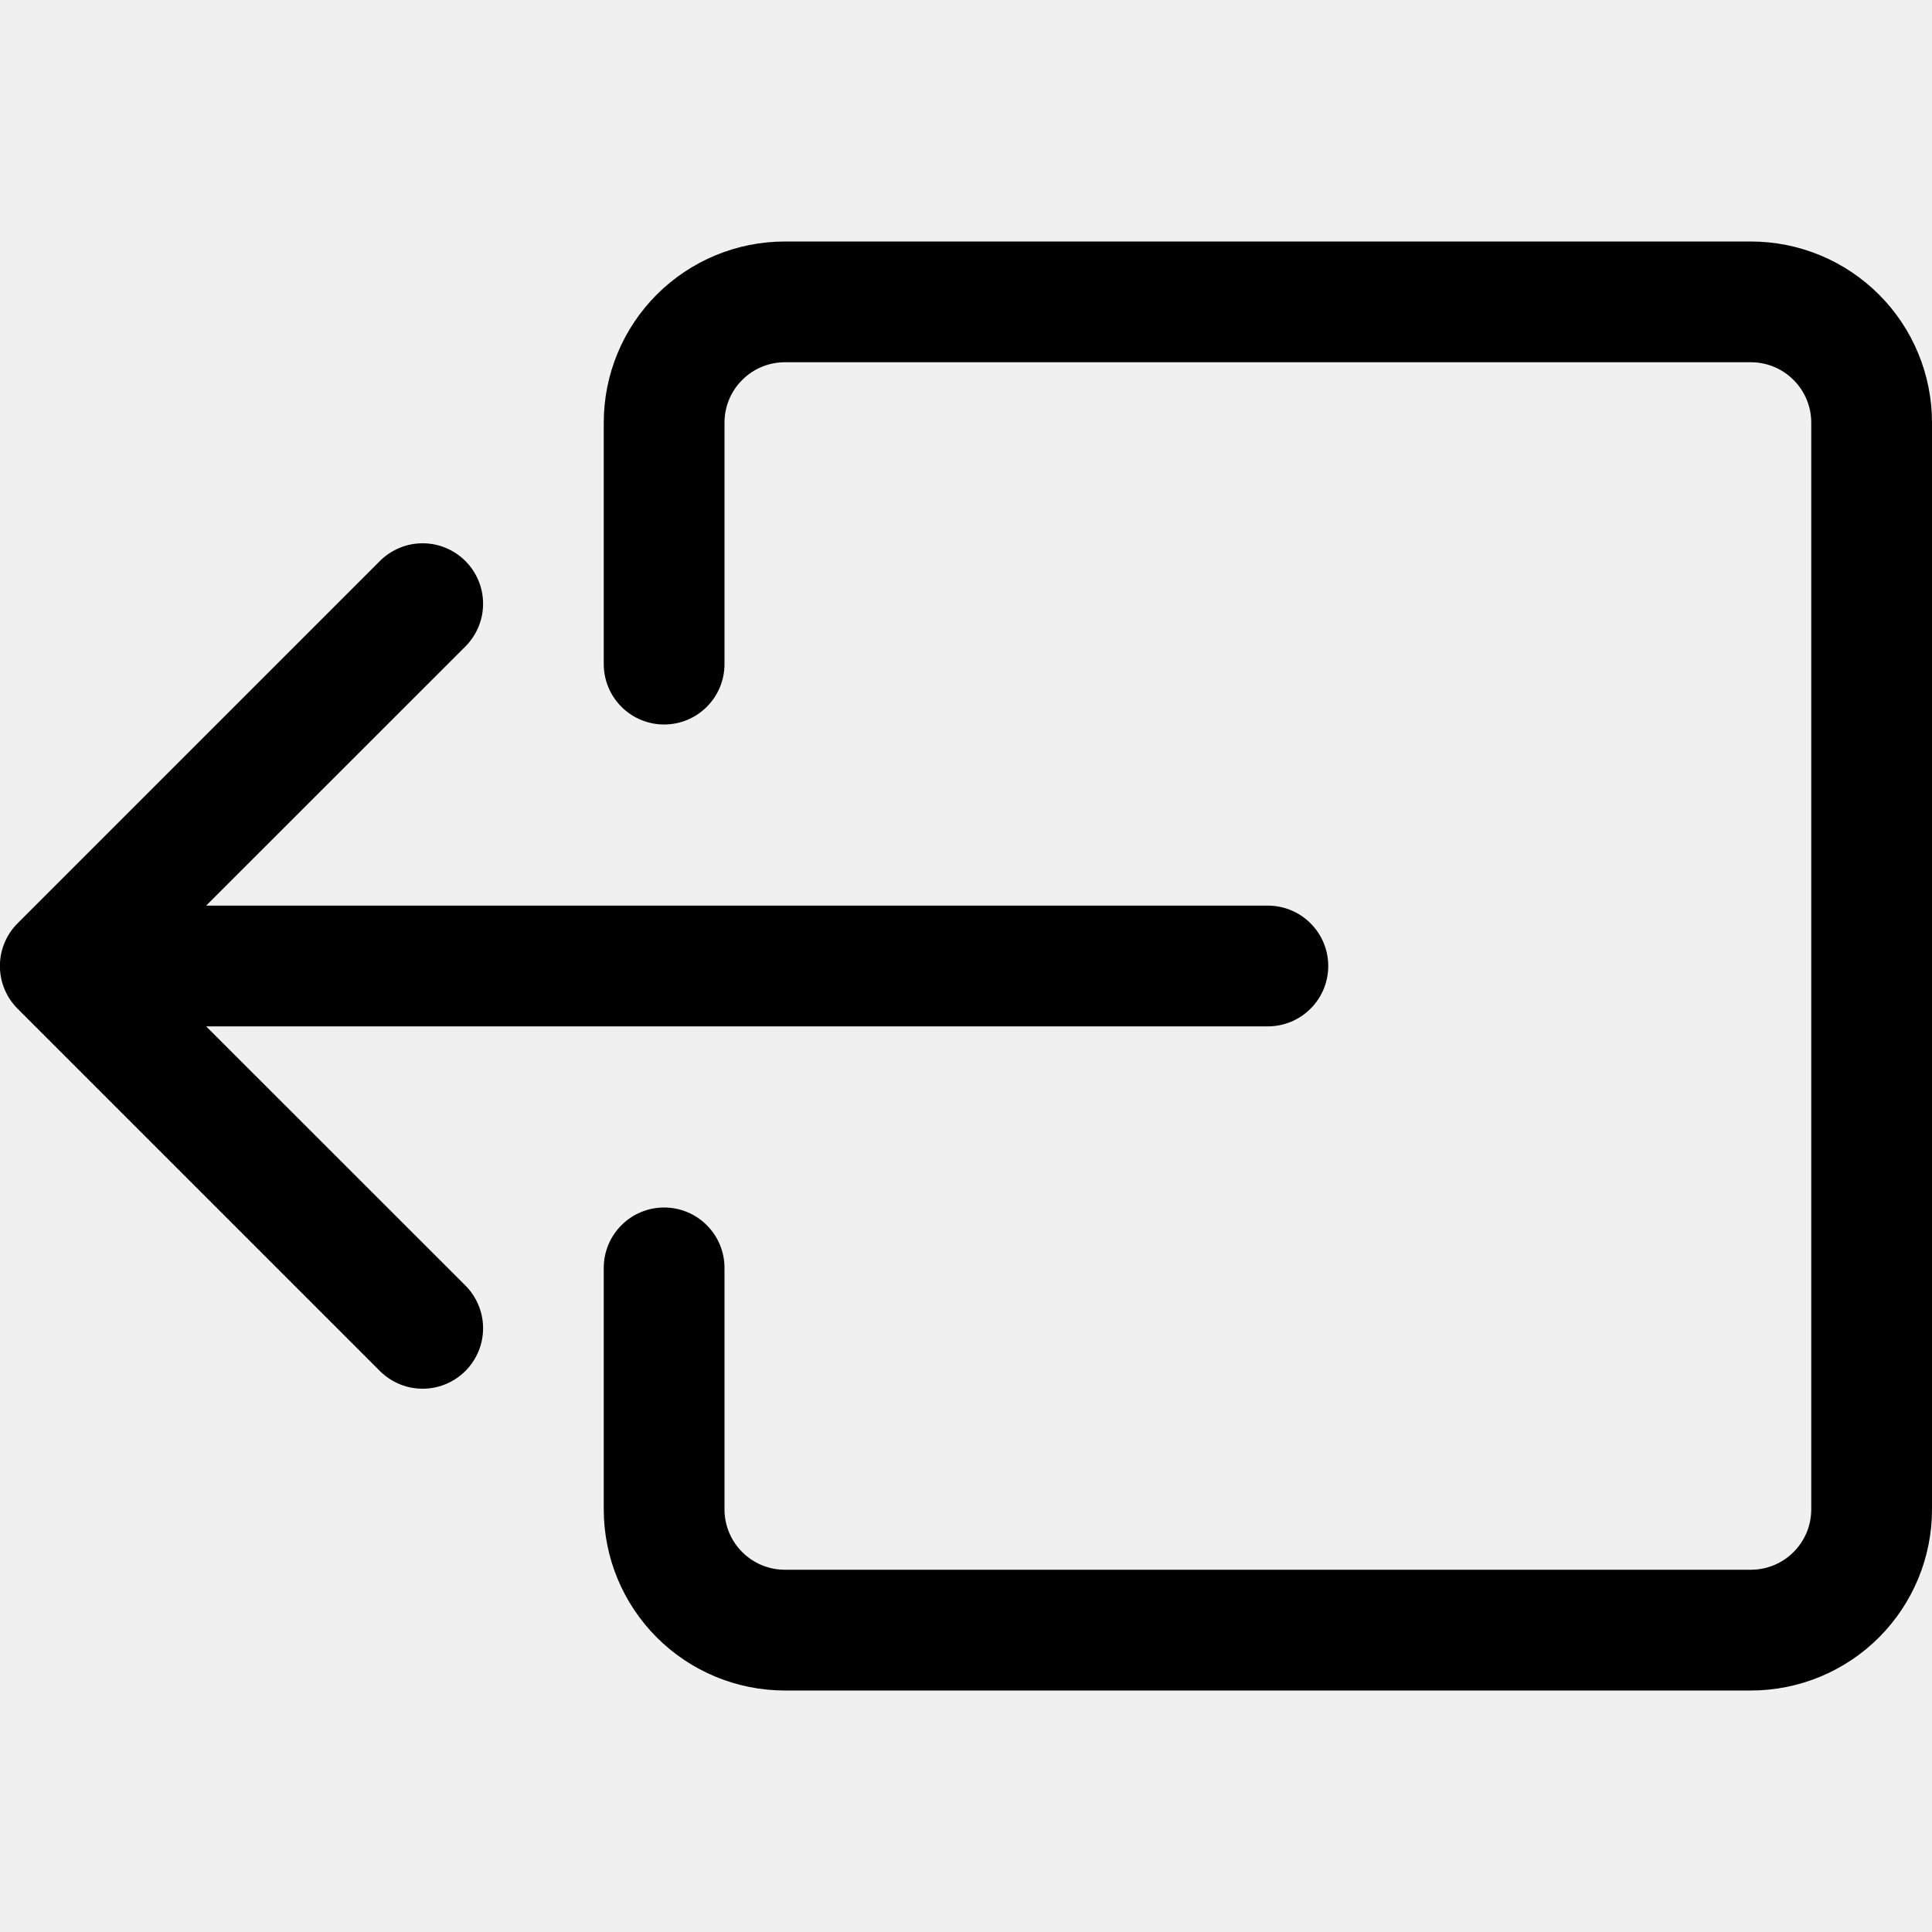
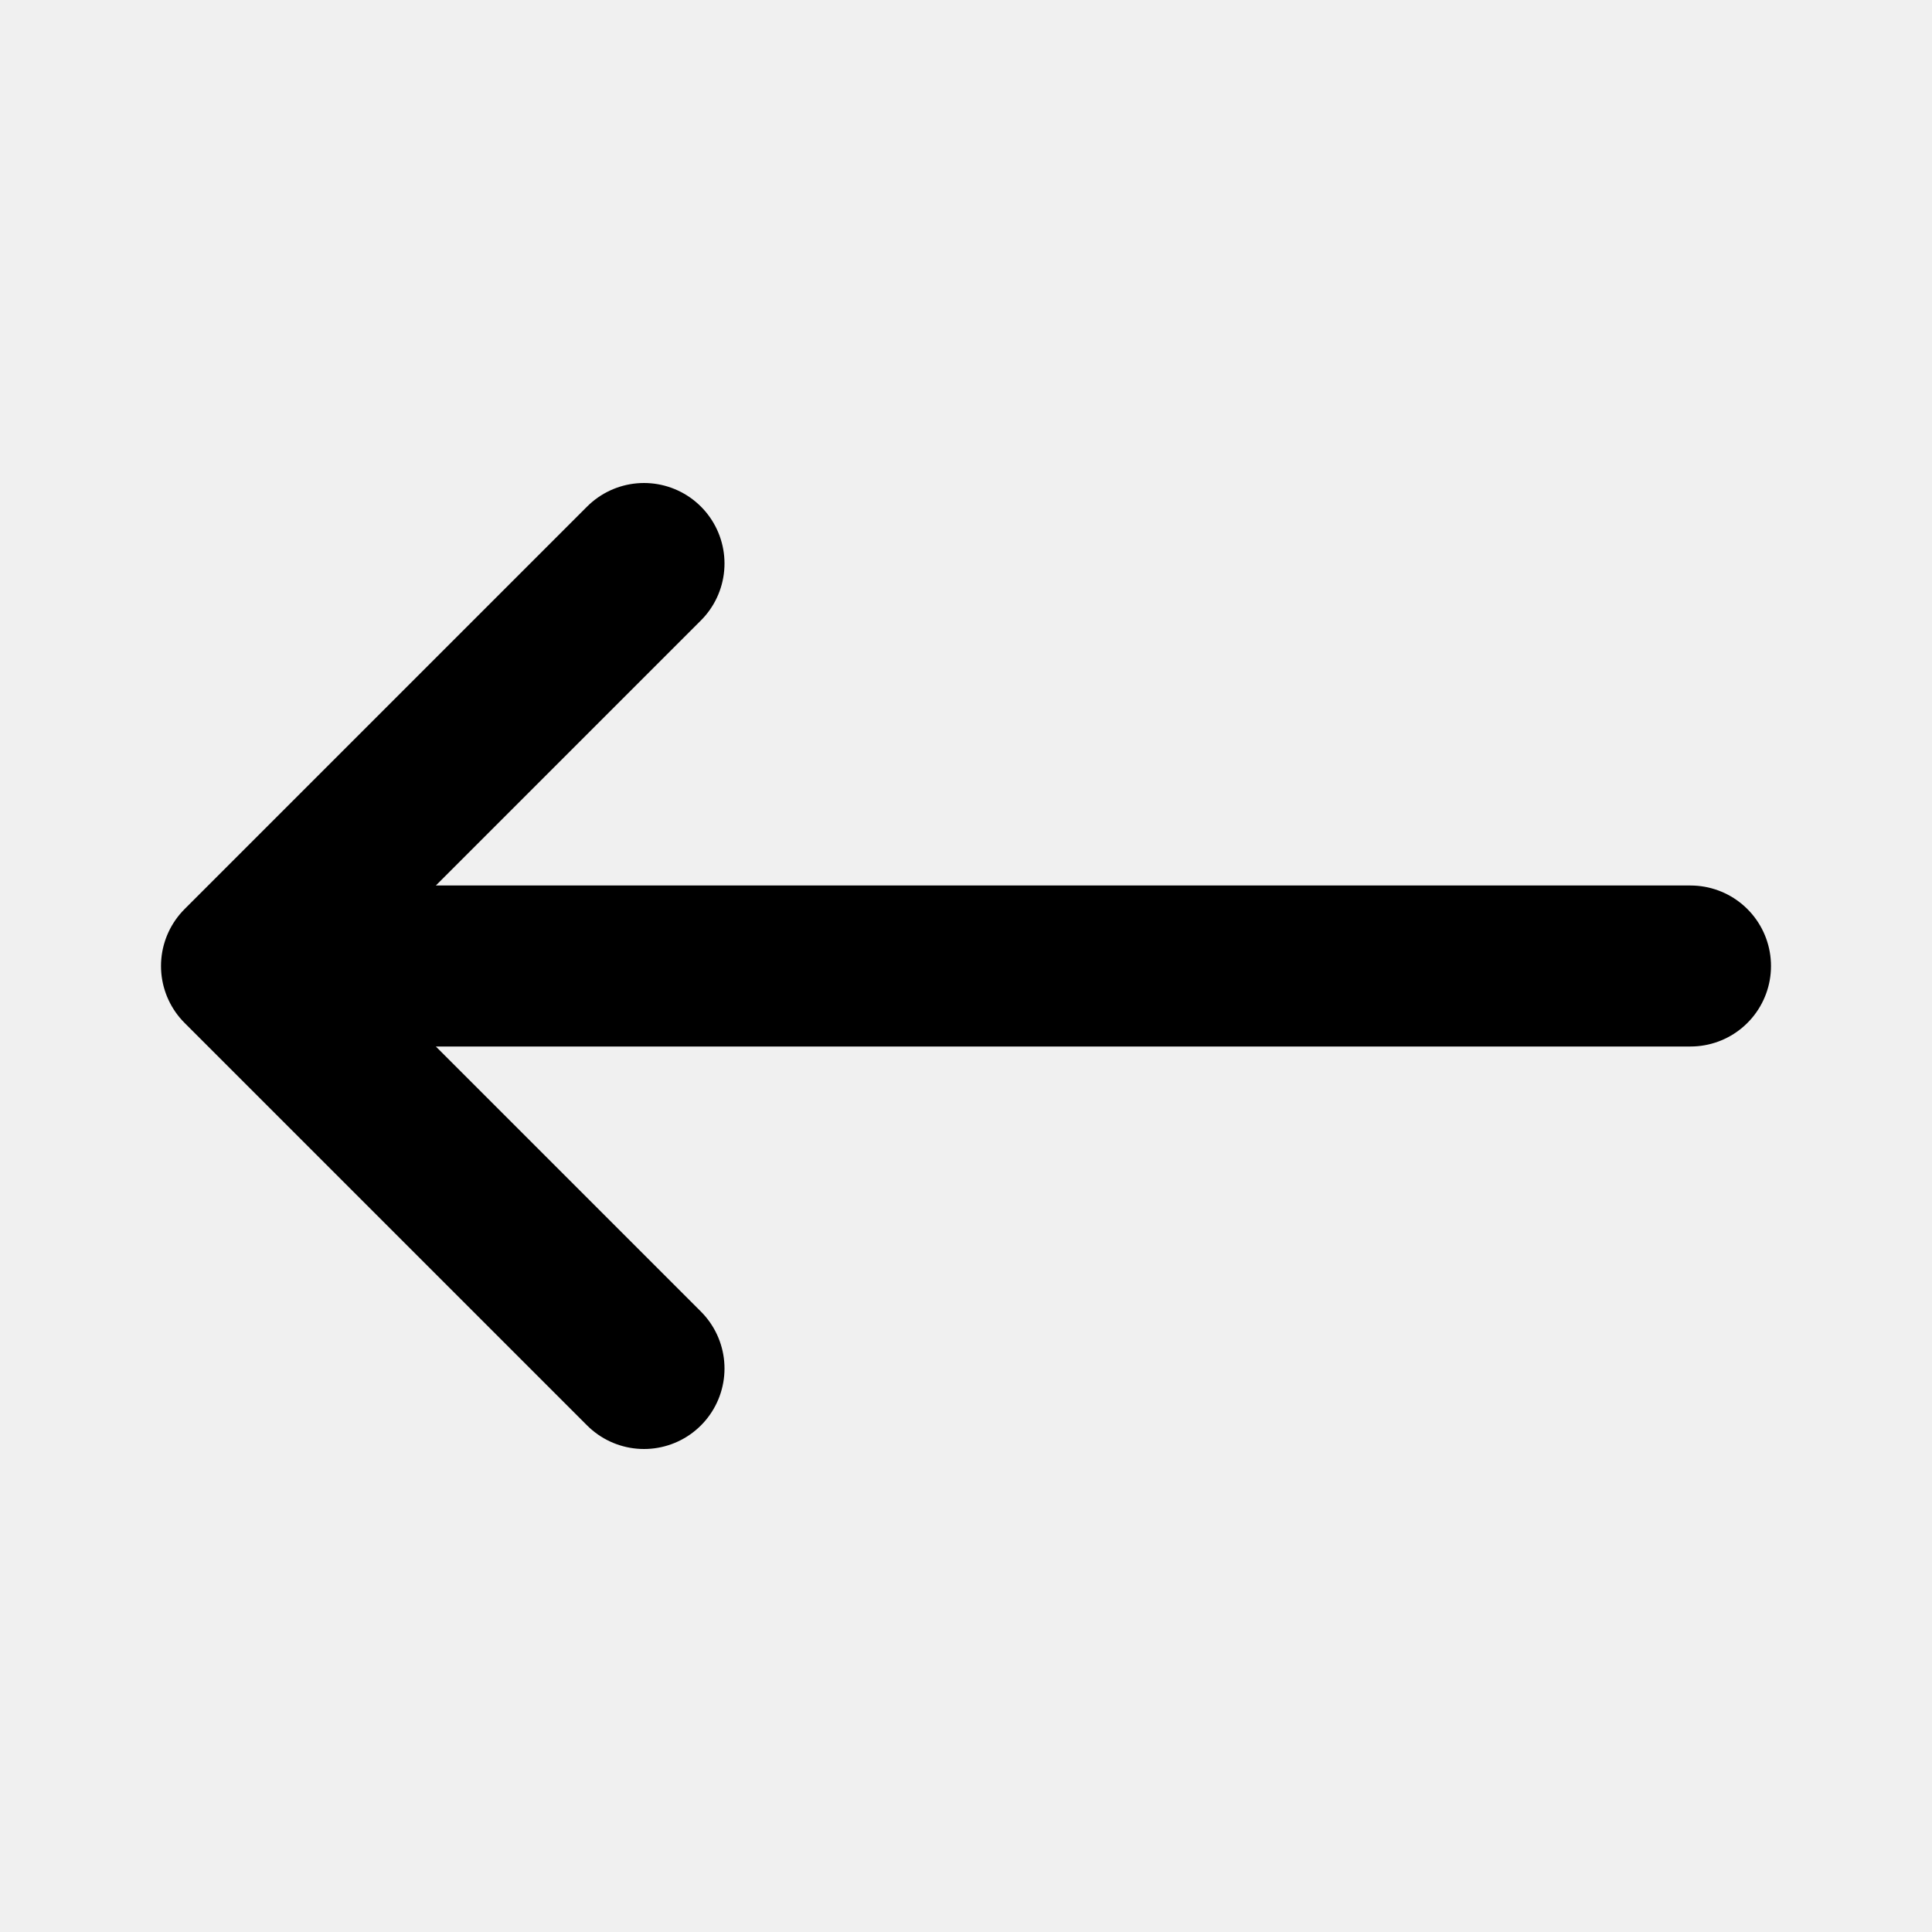
<svg xmlns="http://www.w3.org/2000/svg" width="24" height="24" viewBox="0 0 24 24" fill="none">
-   <g clip-path="url(#clip0_177_34)">
-     <path fill-rule="evenodd" clip-rule="evenodd" d="M9 18.75C9 18.949 9.079 19.14 9.22 19.28C9.36 19.421 9.551 19.5 9.75 19.5H21.75C21.949 19.5 22.14 19.421 22.28 19.28C22.421 19.14 22.5 18.949 22.5 18.75V5.25C22.5 5.051 22.421 4.86 22.28 4.72C22.14 4.579 21.949 4.5 21.75 4.5H9.75C9.551 4.5 9.36 4.579 9.22 4.72C9.079 4.86 9 5.051 9 5.25V8.25C9 8.449 8.921 8.64 8.78 8.78C8.64 8.921 8.449 9 8.25 9C8.051 9 7.86 8.921 7.72 8.78C7.579 8.64 7.5 8.449 7.5 8.25V5.25C7.5 4.653 7.737 4.081 8.159 3.659C8.581 3.237 9.153 3 9.75 3H21.75C22.347 3 22.919 3.237 23.341 3.659C23.763 4.081 24 4.653 24 5.25V18.75C24 19.347 23.763 19.919 23.341 20.341C22.919 20.763 22.347 21 21.75 21H9.75C9.153 21 8.581 20.763 8.159 20.341C7.737 19.919 7.5 19.347 7.5 18.75V15.75C7.5 15.551 7.579 15.36 7.72 15.22C7.86 15.079 8.051 15 8.25 15C8.449 15 8.64 15.079 8.78 15.22C8.921 15.36 9 15.551 9 15.75V18.75Z" fill="black" />
-     <path fill-rule="evenodd" clip-rule="evenodd" d="M0.219 12.531C0.149 12.461 0.094 12.379 0.056 12.287C0.018 12.196 -0.001 12.099 -0.001 12C-0.001 11.901 0.018 11.804 0.056 11.713C0.094 11.621 0.149 11.539 0.219 11.469L4.719 6.969C4.789 6.899 4.872 6.844 4.963 6.806C5.054 6.768 5.151 6.749 5.25 6.749C5.349 6.749 5.446 6.768 5.537 6.806C5.628 6.844 5.711 6.899 5.781 6.969C5.851 7.039 5.906 7.121 5.944 7.213C5.982 7.304 6.001 7.401 6.001 7.5C6.001 7.599 5.982 7.696 5.944 7.787C5.906 7.878 5.851 7.961 5.781 8.031L2.561 11.25H15.75C15.949 11.25 16.14 11.329 16.28 11.47C16.421 11.61 16.5 11.801 16.5 12C16.5 12.199 16.421 12.39 16.28 12.53C16.14 12.671 15.949 12.75 15.75 12.75H2.561L5.781 15.969C5.851 16.039 5.906 16.122 5.944 16.213C5.982 16.304 6.001 16.401 6.001 16.5C6.001 16.599 5.982 16.696 5.944 16.787C5.906 16.878 5.851 16.961 5.781 17.031C5.711 17.101 5.628 17.156 5.537 17.194C5.446 17.232 5.349 17.251 5.25 17.251C5.151 17.251 5.054 17.232 4.963 17.194C4.872 17.156 4.789 17.101 4.719 17.031L0.219 12.531Z" fill="black" />
-   </g>
-   <defs>
-     <clipPath id="clip0_177_34">
-       <rect width="24" height="24" fill="white" />
-     </clipPath>
-   </defs>
+   <path d="M8 7L3 12L8 17M3 12H21" stroke="black" stroke-width="2" stroke-linecap="round" stroke-linejoin="round" />
</svg>
